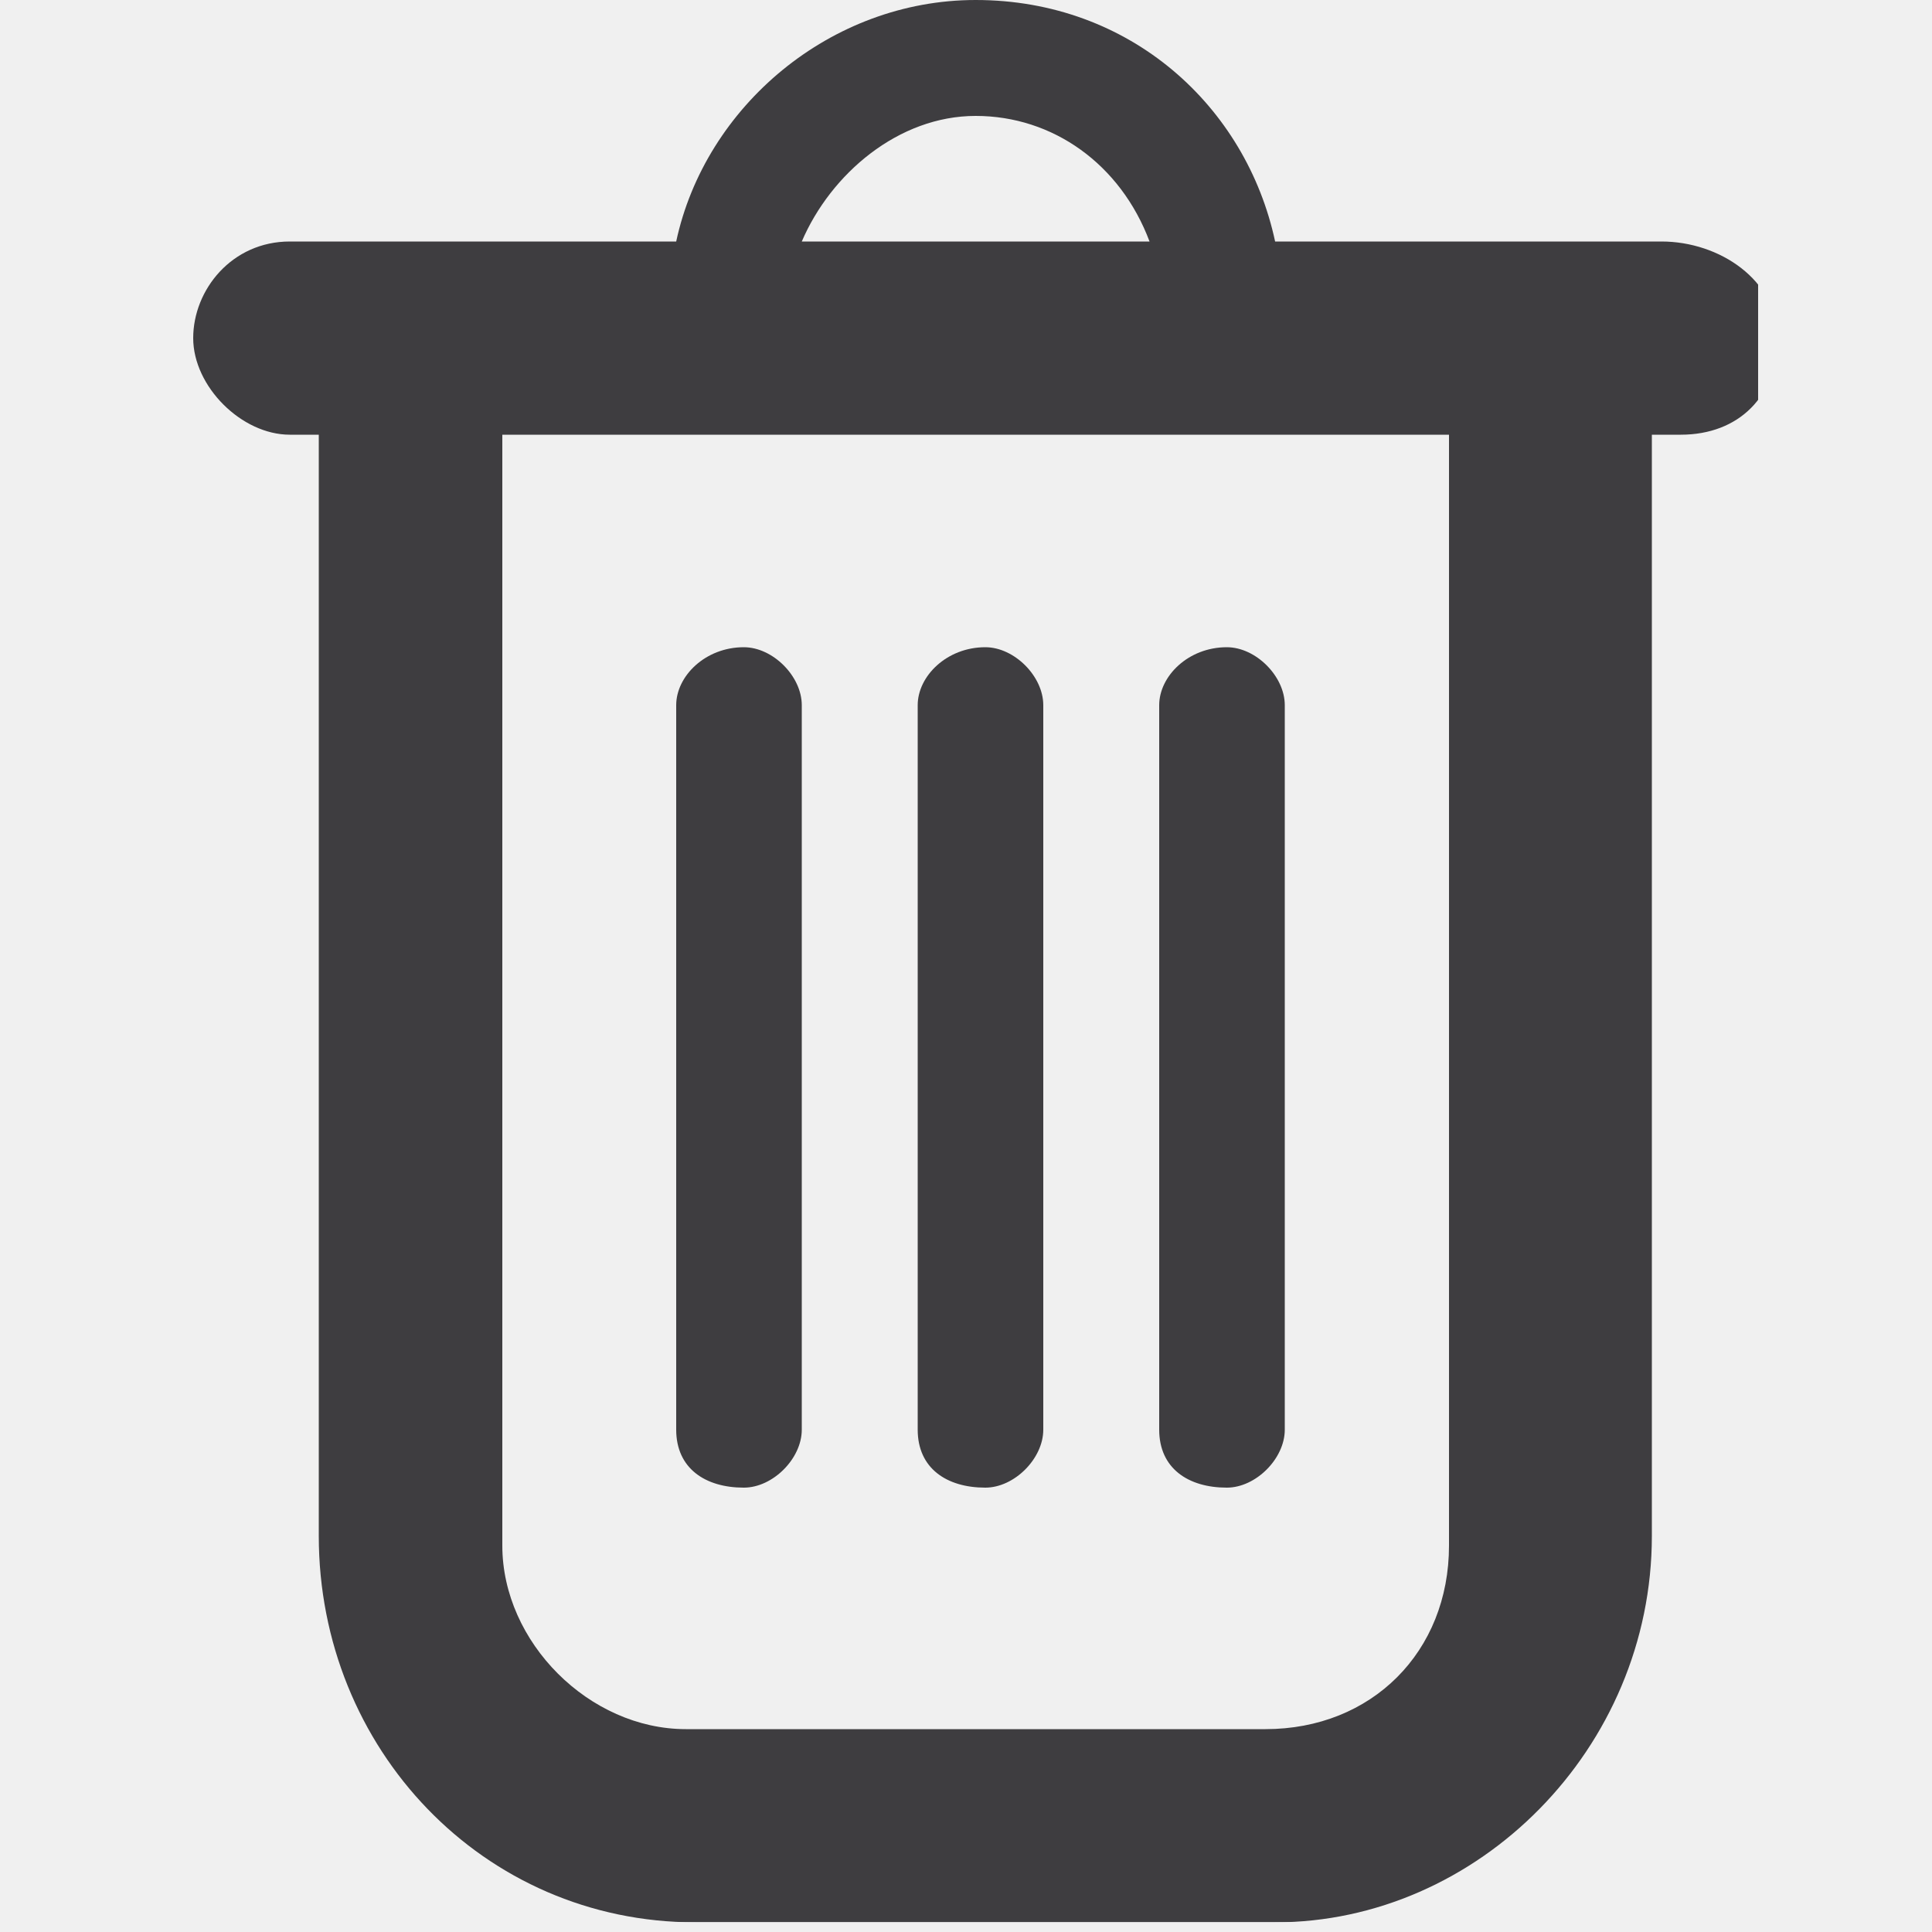
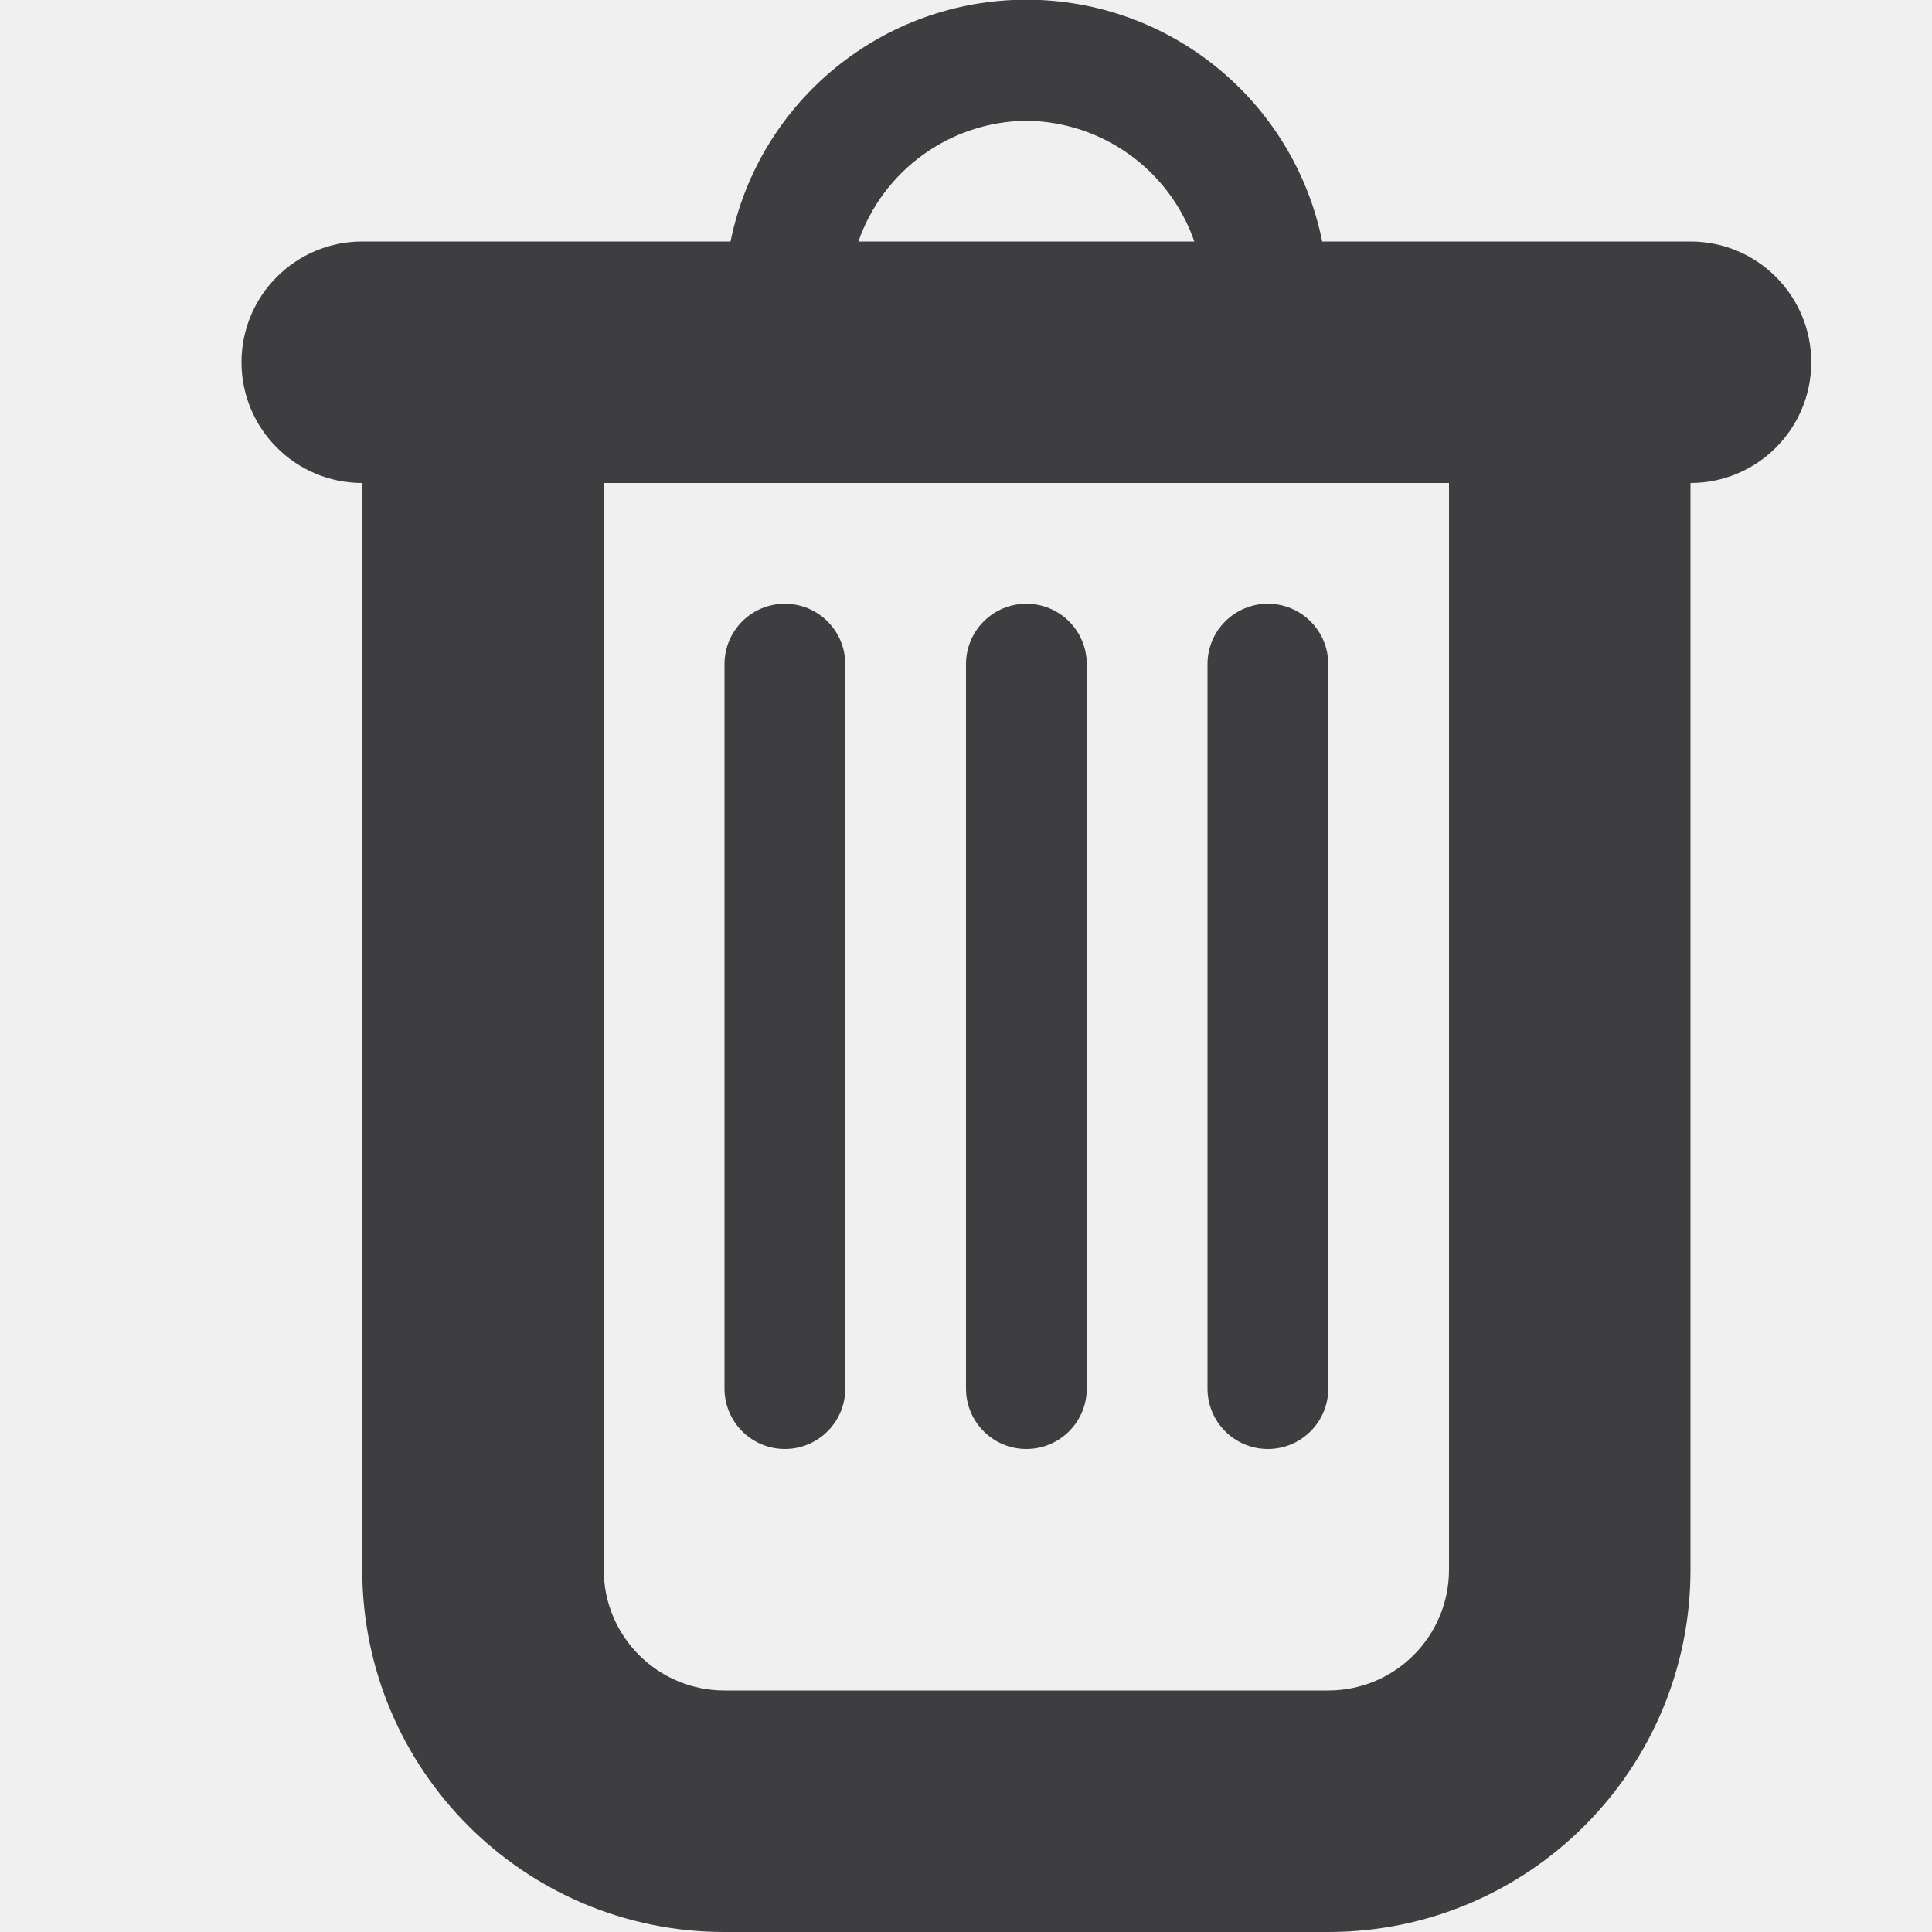
- <svg xmlns="http://www.w3.org/2000/svg" id="Layer_1" viewBox="0 0 20 20" enable-background="new 0 0 20 20">
-   <style>.st3{fill:#3e3d40}</style>
-   <g id="Page-1" transform="translate(2 -1)">
-     <defs>
-       <filter id="Adobe_OpacityMaskFilter" filterUnits="userSpaceOnUse" x="0" y="1" width="16.2" height="19.9">
-         <feColorMatrix values="1 0 0 0 0 0 1 0 0 0 0 0 1 0 0 0 0 0 1 0" />
-       </filter>
-     </defs>
-     <mask maskUnits="userSpaceOnUse" x="0" y="1" width="16.2" height="19.9" id="mask-2">
-       <g filter="url(#Adobe_OpacityMaskFilter)">
-         <path id="path-1" fill="#fff" d="M16.2 20.9V1H0v19.9z" />
-       </g>
-     </mask>
-     <path id="Fill-1" d="M13 17c0 1.1-.8 1.9-1.9 1.9h-6c-1 0-1.9-.9-1.9-1.9V5.5H13V17zM8.1 2.2c.8 0 1.5.5 1.8 1.3H6.3c.3-.7 1-1.3 1.8-1.3zm7.1 1.3h-4C10.9 2.1 9.7 1 8.1 1 6.6 1 5.3 2.1 5 3.5H1c-.6 0-1 .5-1 1s.5 1 1 1h.3v11.4c0 2.2 1.7 4 3.9 4h6c2.1 0 3.9-1.8 3.9-4V5.5h.3c.6 0 1-.4 1-1s-.6-1-1.2-1z" mask="url(#mask-2)" fill="#3e3d40" />
-     <path id="Fill-4" class="st3" d="M5.7 16.4c.3 0 .6-.3.6-.6V8.3c0-.3-.3-.6-.6-.6-.4 0-.7.3-.7.6v7.5c0 .4.3.6.7.6" />
-     <path id="Fill-6" class="st3" d="M8.2 16.4c.3 0 .6-.3.6-.6V8.3c0-.3-.3-.6-.6-.6-.4 0-.7.3-.7.6v7.5c0 .4.3.6.7.6" />
-     <path id="Fill-8" class="st3" d="M10.7 16.4c.3 0 .6-.3.6-.6V8.3c0-.3-.3-.6-.6-.6-.4 0-.7.3-.7.6v7.5c0 .4.3.6.7.6" />
-   </g>
+ <svg xmlns="http://www.w3.org/2000/svg" width="16" height="16" viewBox="0 0 16 16">
+   <path fill="#3e3d40" d="M6.5 12a.5.5 0 0 0 .5-.5v-6a.5.5 0 0 0-1 0v6a.5.5 0 0 0 .5.5zm2 0a.5.5 0 0 0 .5-.5v-6a.5.5 0 0 0-1 0v6a.5.5 0 0 0 .5.5zm2 0a.5.5 0 0 0 .5-.5v-6a.5.5 0 0 0-1 0v6a.5.5 0 0 0 .5.5z" />
+   <path fill="#3e3d40" d="M14 2h-3.05a2.5 2.5 0 0 0-4.9 0H3a1 1 0 0 0 0 2v9a3 3 0 0 0 3 3h5a3 3 0 0 0 3-3V4a1 1 0 0 0 0-2zM8.5 1a1.489 1.489 0 0 1 1.391 1H7.109A1.489 1.489 0 0 1 8.5 1zM12 13a1 1 0 0 1-1 1H6a1 1 0 0 1-1-1V4h7z" />
</svg>
